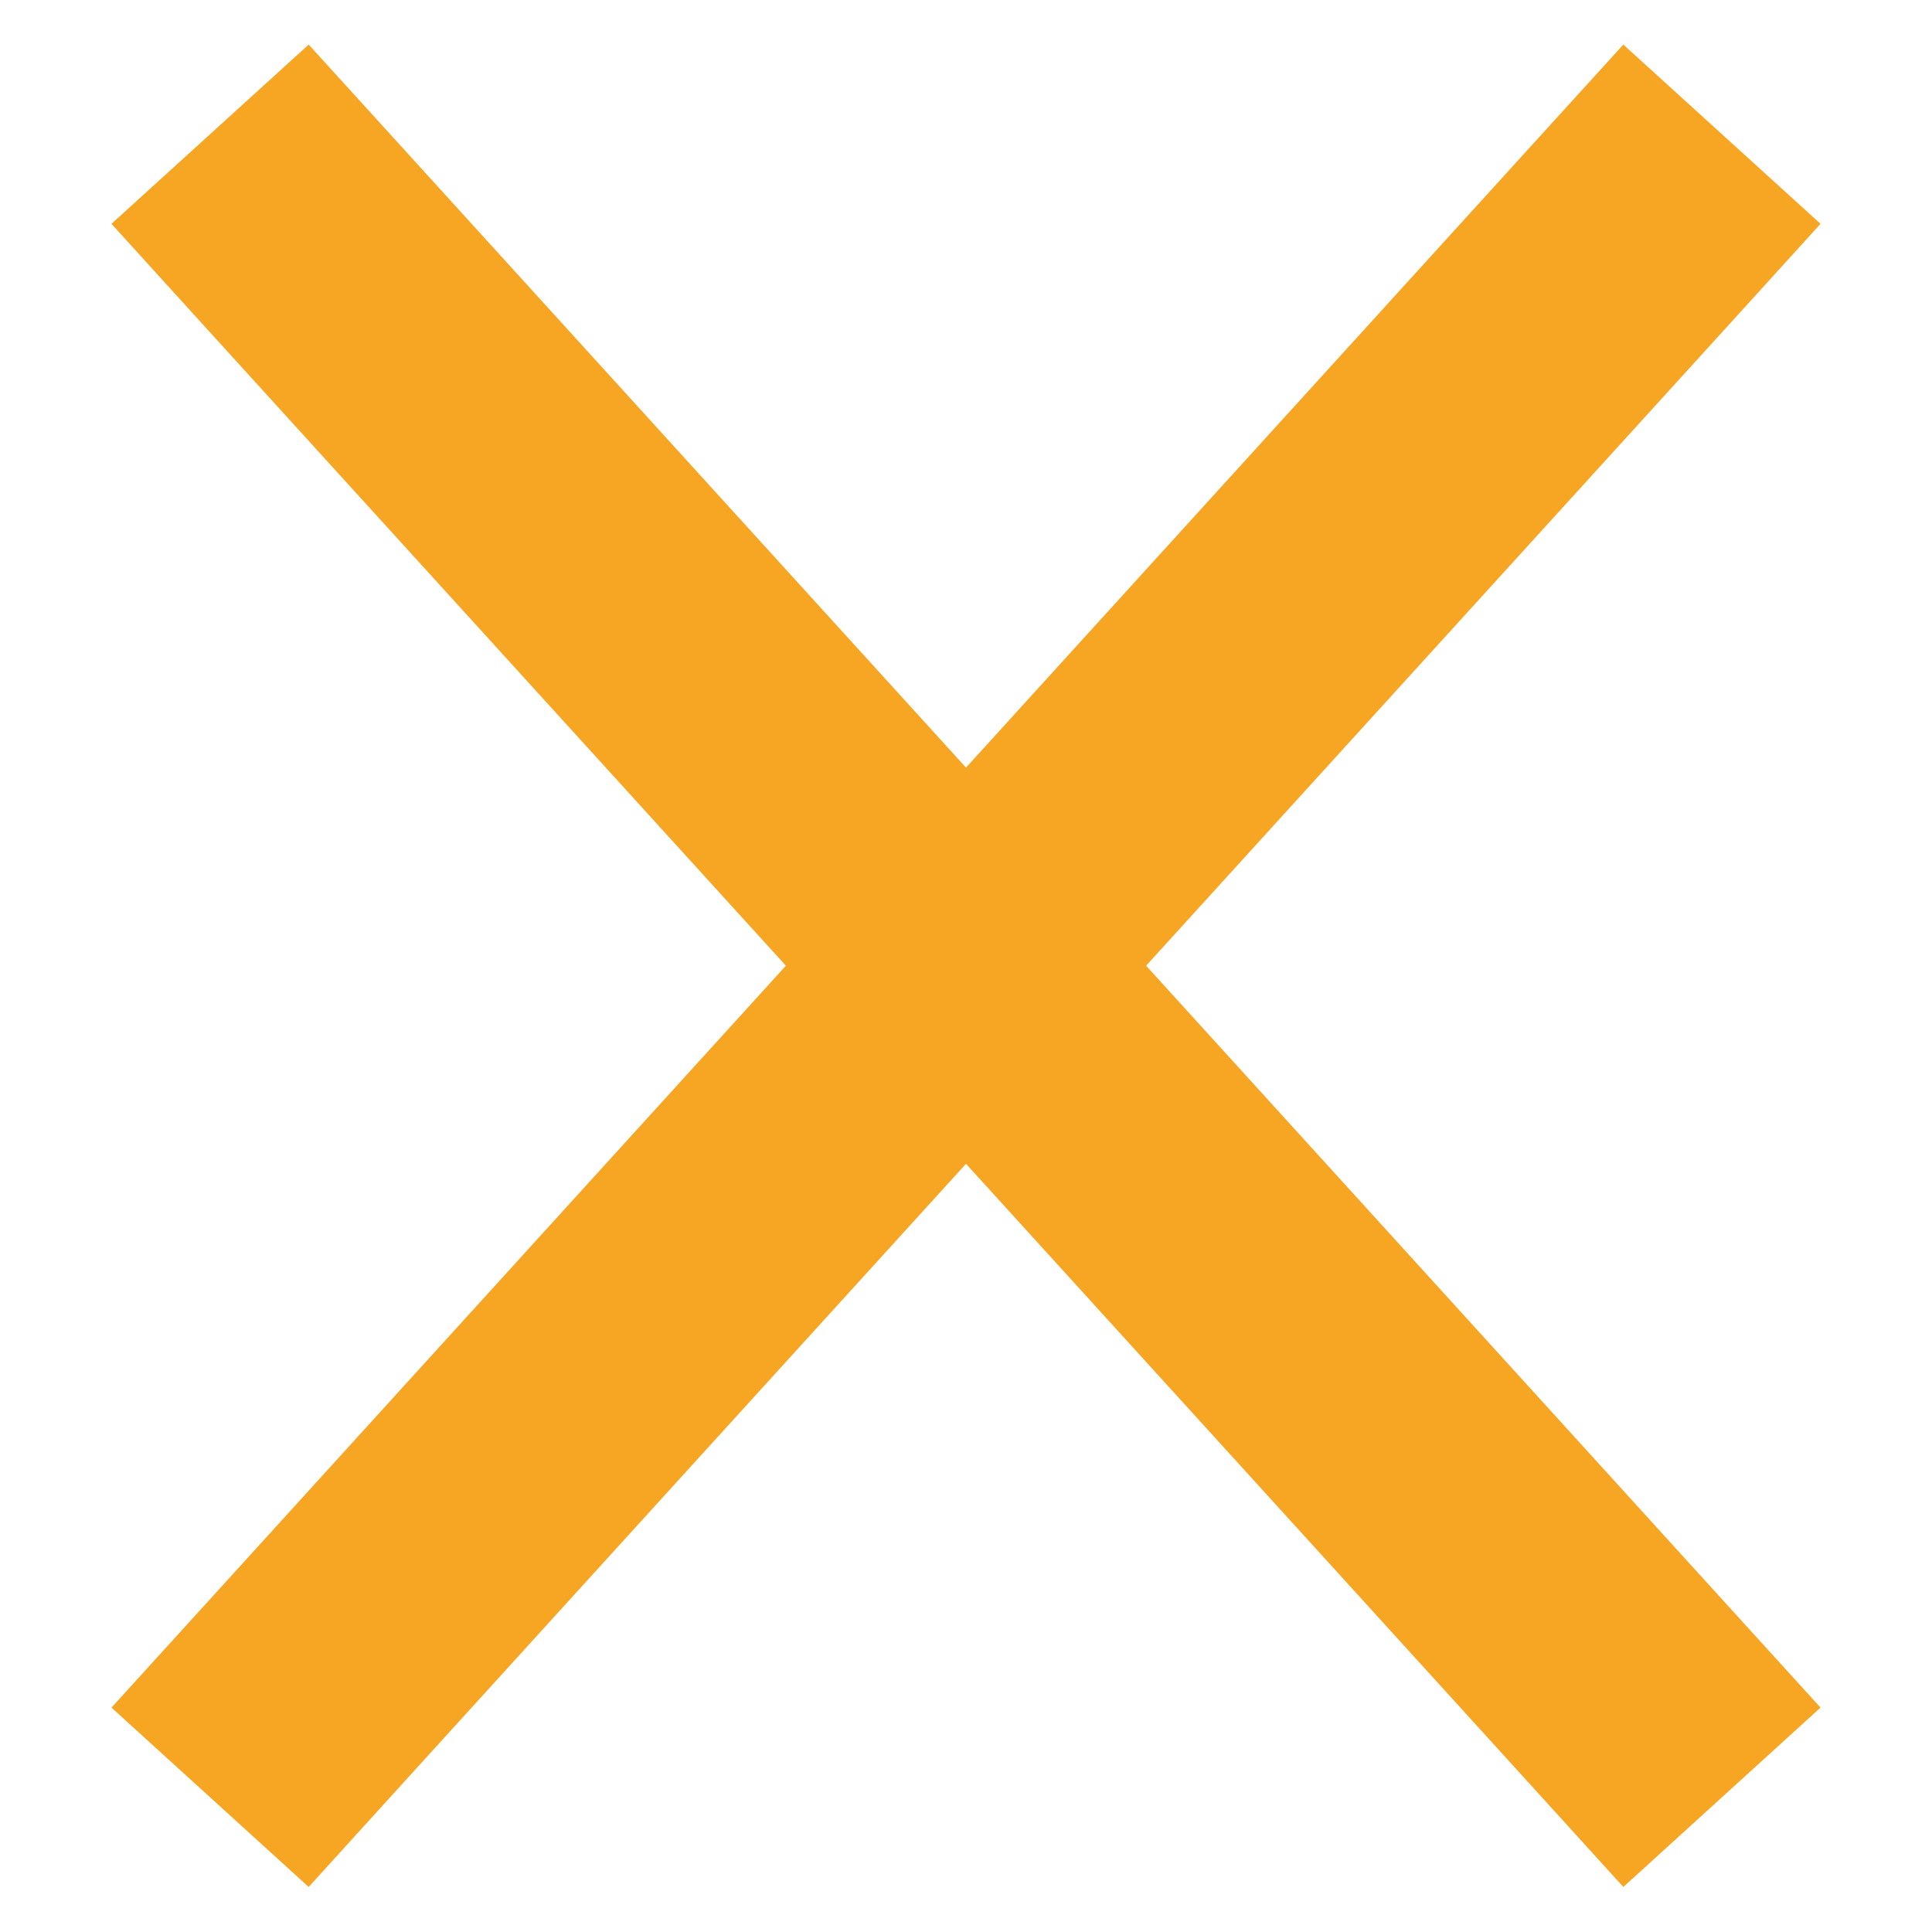
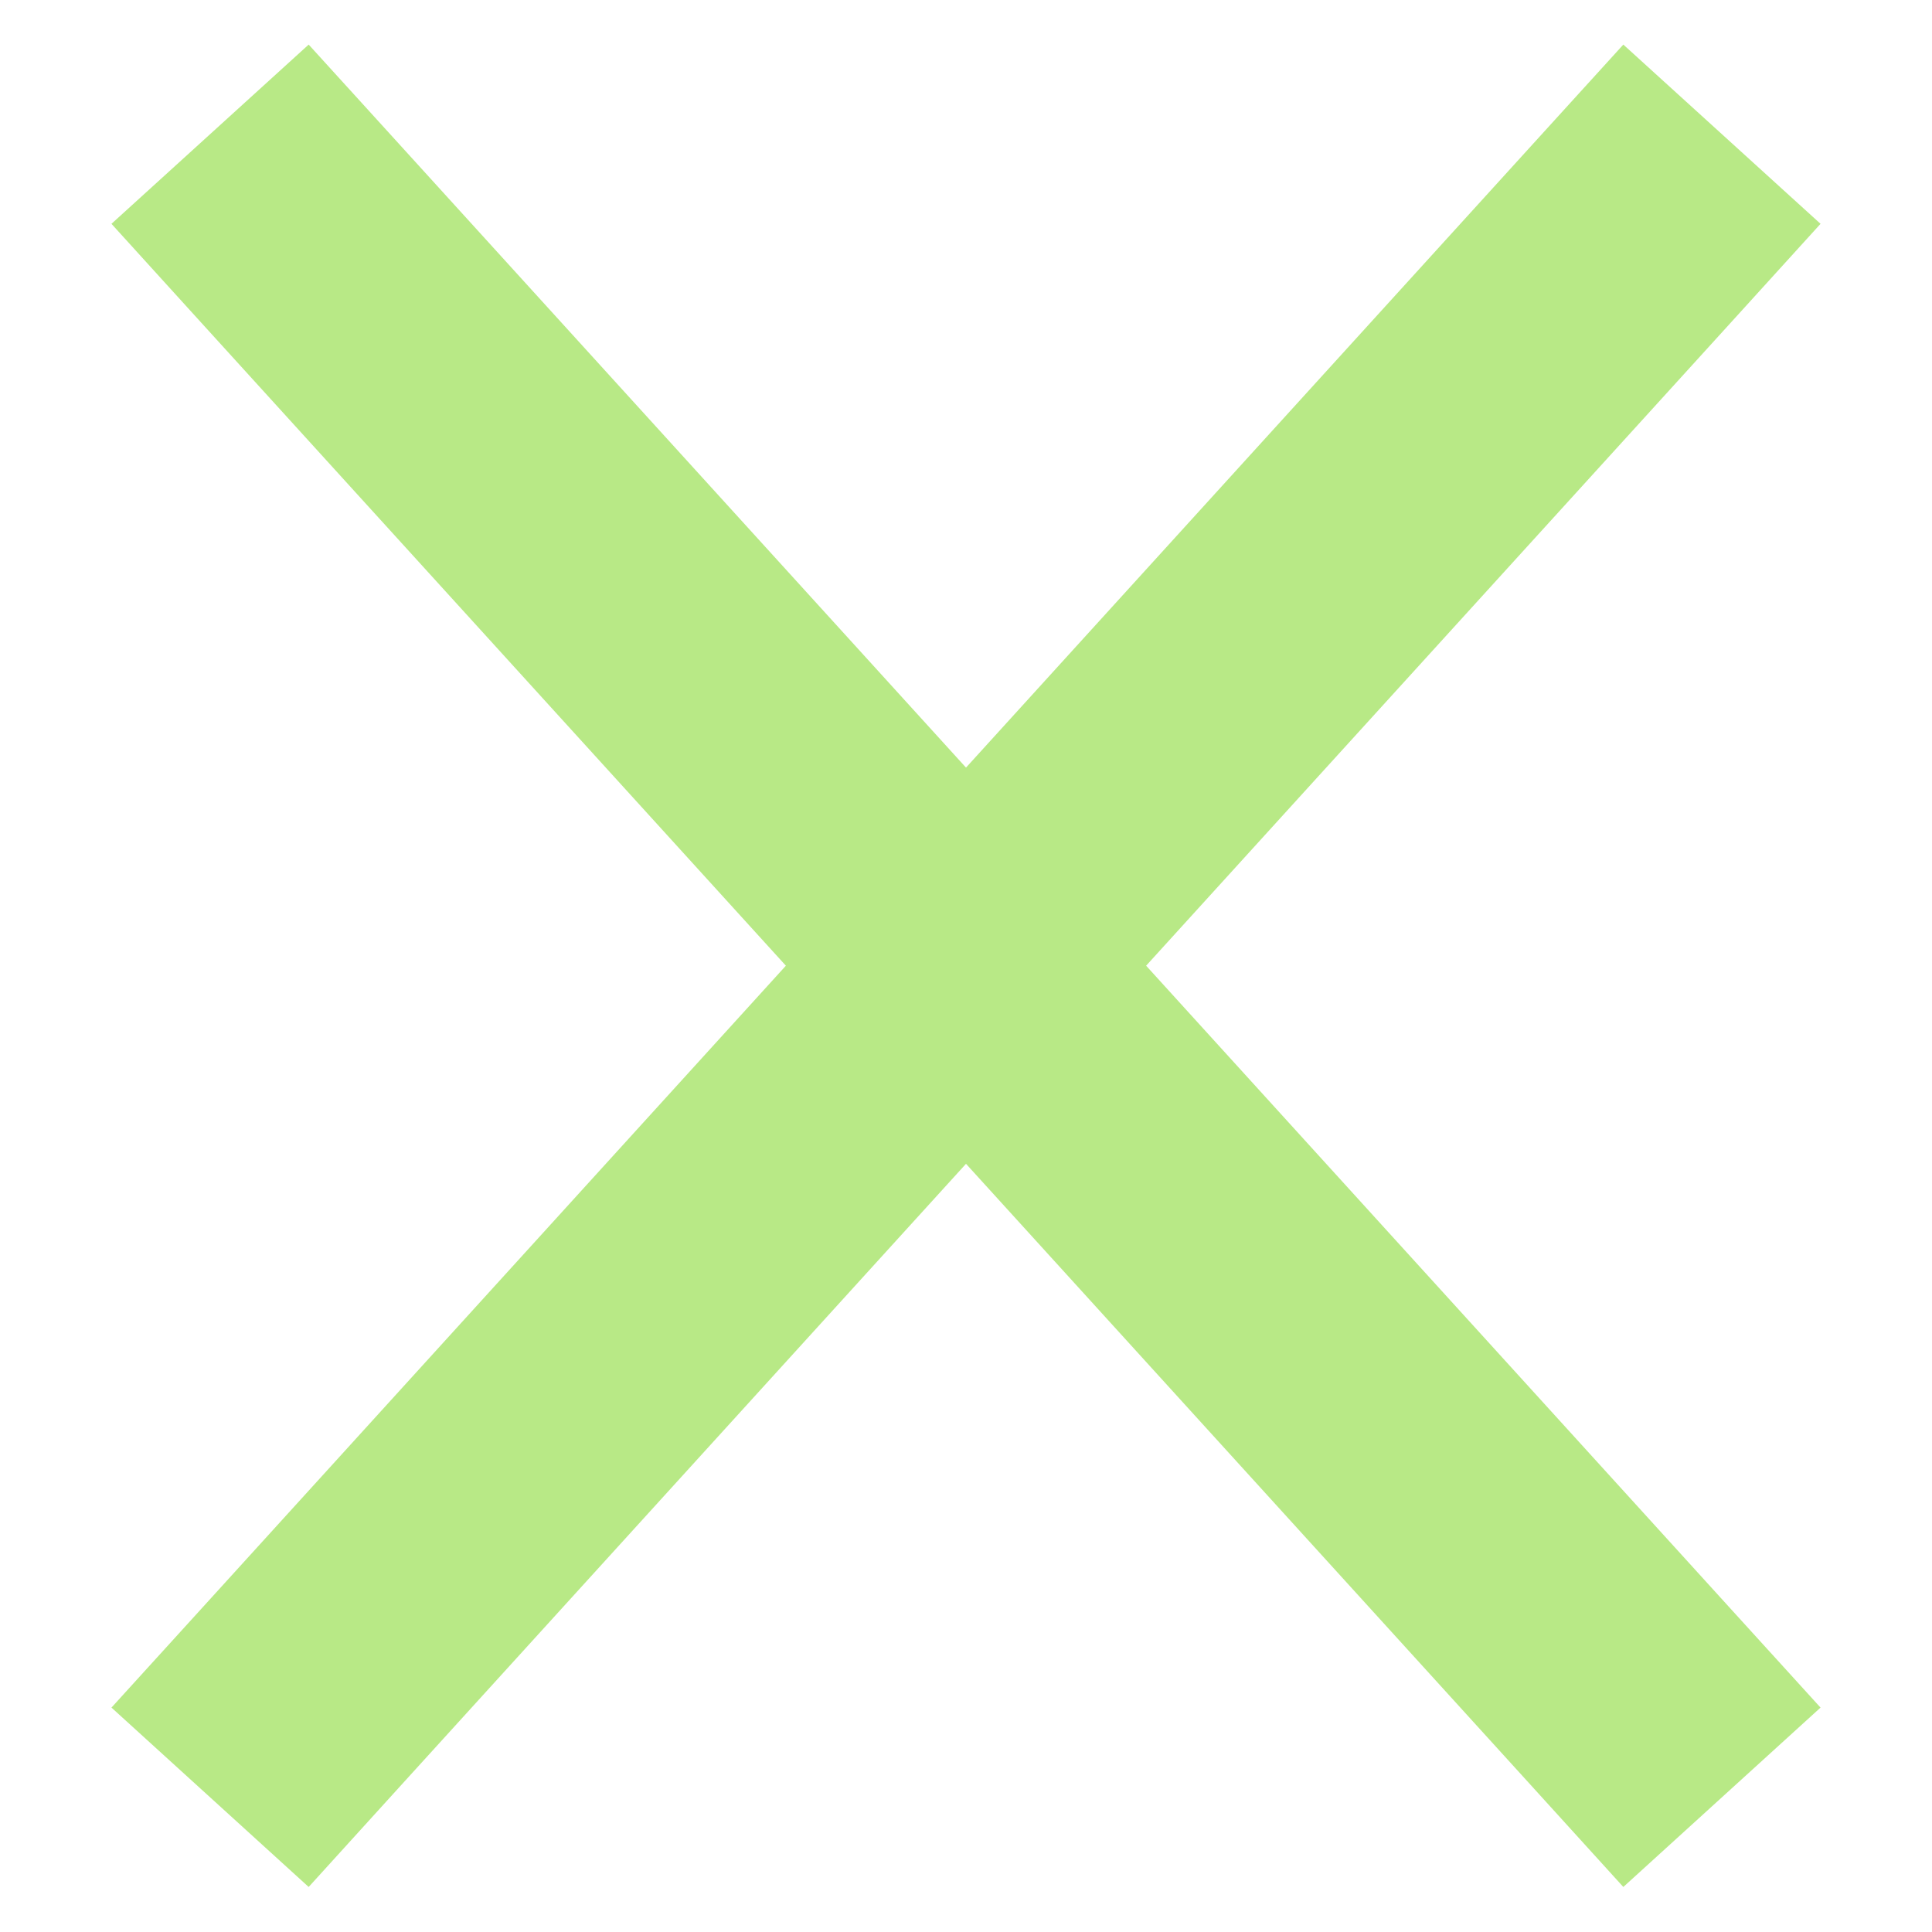
<svg xmlns="http://www.w3.org/2000/svg" width="13px" height="13px" viewBox="0 0 13 13" version="1.1">
  <defs />
  <g id="Page-1" stroke="none" stroke-width="1" fill="none" fill-rule="evenodd">
-     <g id="close" fill="#F6A623">
+     <g id="close" fill="#B8E986">
      <path d="M7.712,6.498 L11.647,10.827 L12.25,11.49 L10.923,12.697 L10.32,12.033 L6.5,7.831 L2.68,12.033 L2.077,12.697 L0.75,11.49 L1.353,10.827 L5.288,6.498 L1.353,2.17 L0.75,1.506 L2.077,0.3 L2.68,0.963 L6.5,5.165 L10.32,0.963 L10.923,0.3 L12.25,1.506 L11.647,2.17 L7.712,6.498 Z" id="Combined-Shape" />
    </g>
  </g>
</svg>
